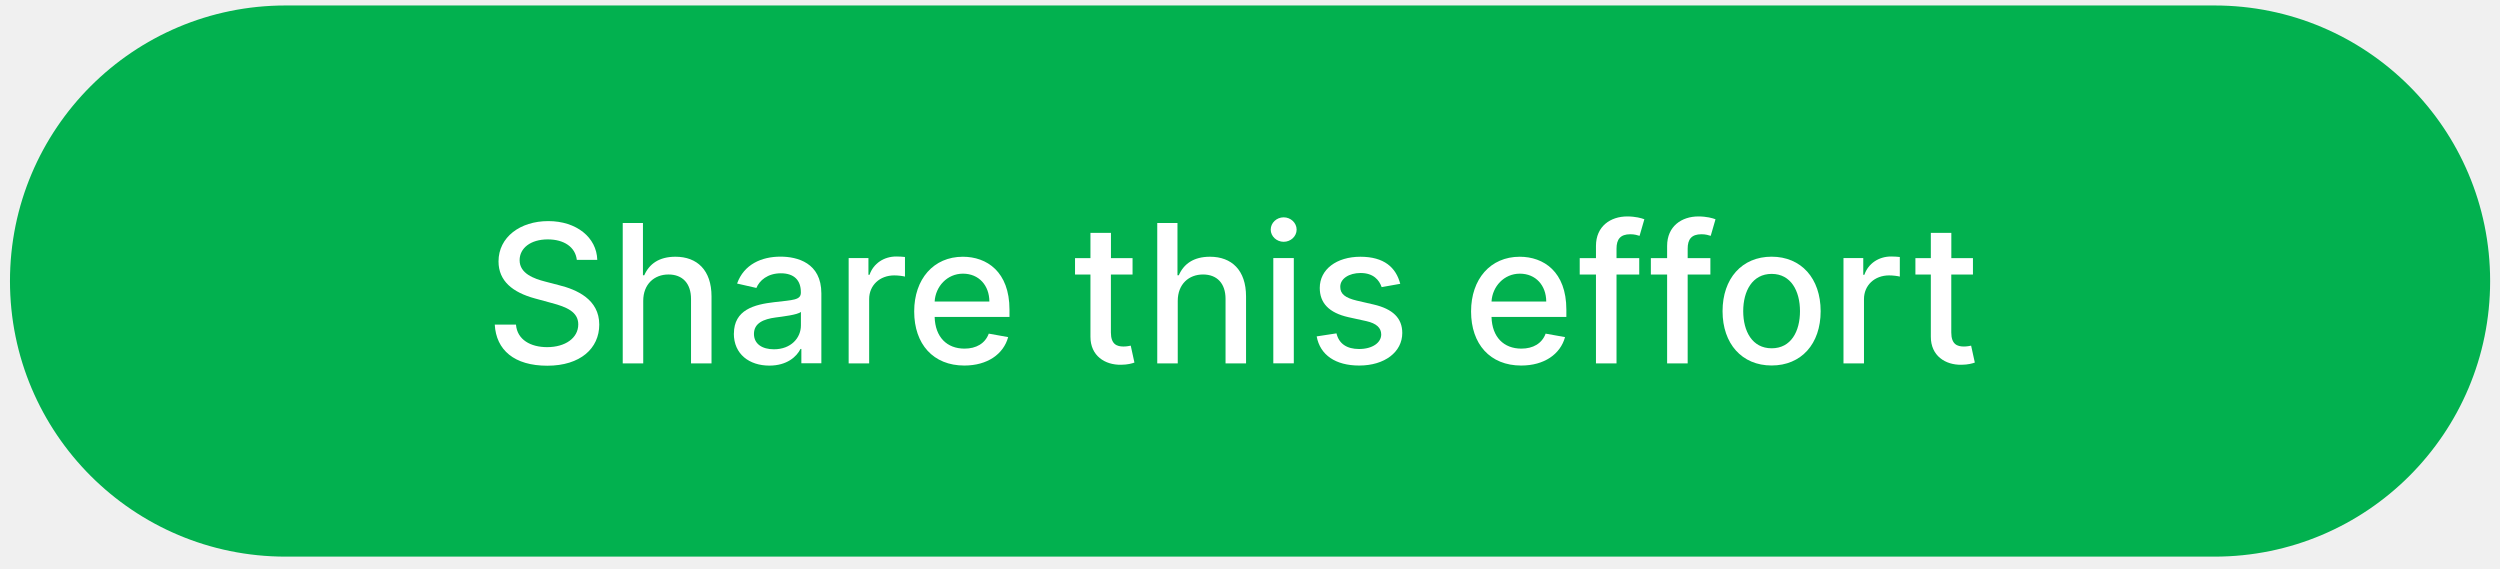
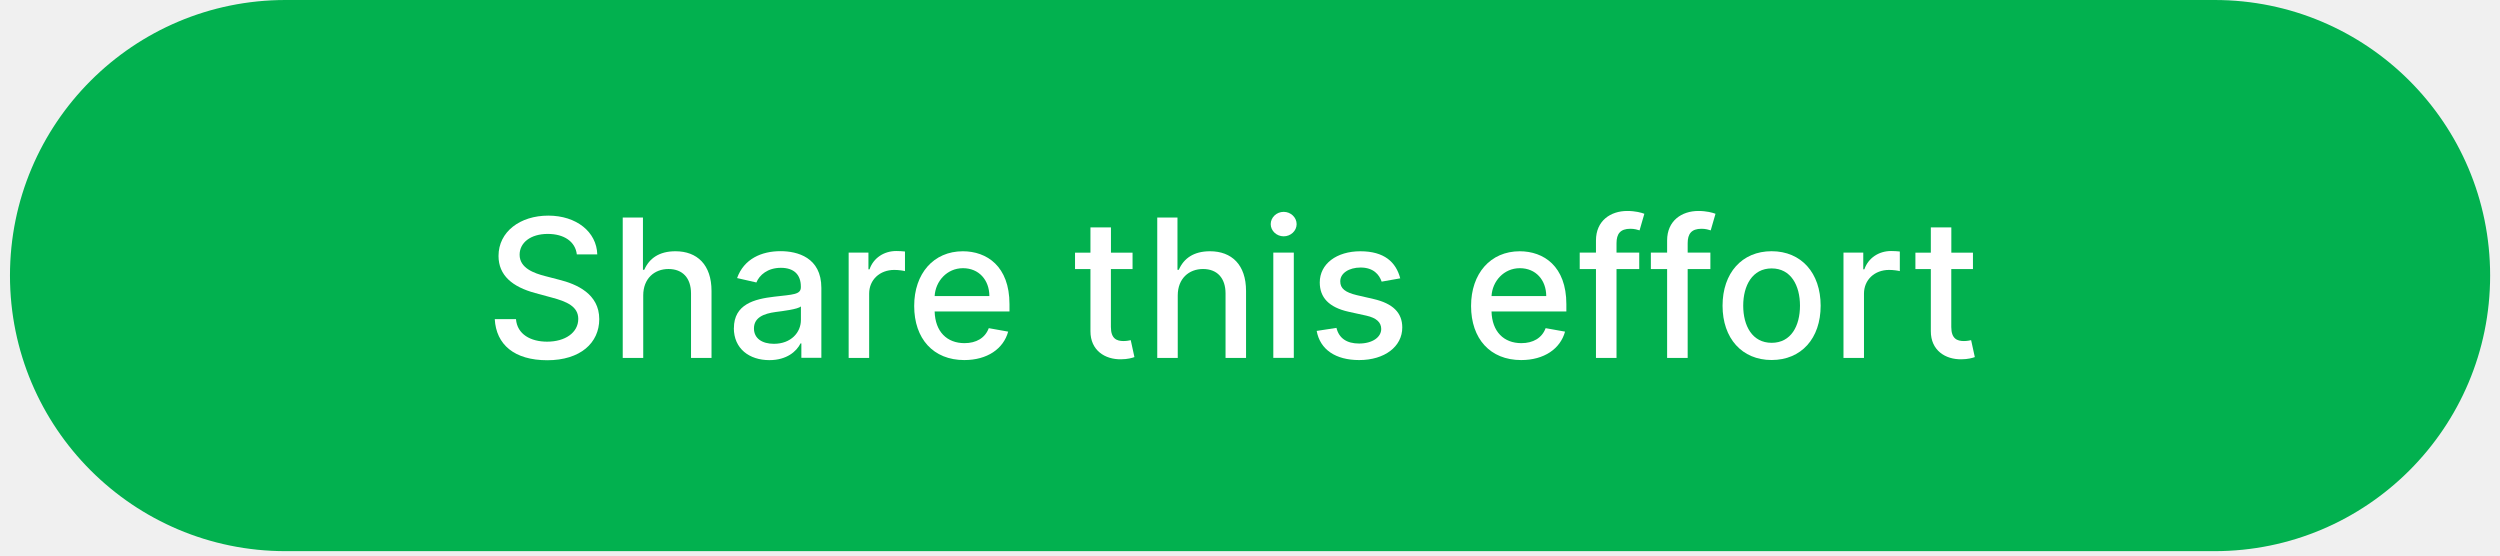
- <svg xmlns="http://www.w3.org/2000/svg" width="189" height="43" viewBox="0 0 189 43" fill="none">
-   <path d="M167.421 0.414H21.587C10.081 0.414 0.754 9.741 0.754 21.247C0.754 32.753 10.081 42.081 21.587 42.081H167.421C178.926 42.081 188.254 32.753 188.254 21.247C188.254 9.741 178.926 0.414 167.421 0.414Z" fill="#02B14F" />
-   <path d="M41.413 18.098C40.108 18.098 39.283 18.765 39.283 19.669C39.279 20.686 40.383 21.073 41.213 21.286L42.25 21.557C43.596 21.89 45.304 22.627 45.304 24.54C45.304 26.34 43.871 27.648 41.375 27.648C38.879 27.648 37.508 26.461 37.404 24.54H39.008C39.1 25.694 40.129 26.244 41.363 26.244C42.725 26.244 43.717 25.561 43.717 24.523C43.717 23.581 42.842 23.207 41.704 22.907L40.45 22.565C38.746 22.102 37.688 21.24 37.688 19.761C37.688 17.931 39.321 16.715 41.45 16.715C43.579 16.715 45.108 17.948 45.154 19.648H43.608C43.496 18.669 42.629 18.098 41.413 18.098Z" fill="white" />
-   <path d="M48.628 27.472H47.078V16.859H48.607V20.809H48.707C49.082 19.951 49.828 19.409 51.066 19.409C52.703 19.409 53.791 20.426 53.791 22.409V27.472H52.241V22.597C52.241 21.43 51.603 20.751 50.536 20.751C49.47 20.751 48.628 21.476 48.628 22.747V27.472Z" fill="white" />
-   <path d="M55.483 25.223C55.483 23.415 57.029 23.019 58.533 22.844C59.962 22.677 60.545 22.69 60.545 22.123V22.086C60.545 21.186 60.033 20.661 59.033 20.661C58.033 20.661 57.412 21.206 57.183 21.769L55.724 21.436C56.241 19.986 57.57 19.402 59.008 19.402C60.27 19.402 62.095 19.865 62.095 22.181V27.465H60.583V26.377H60.52C60.224 26.973 59.483 27.64 58.166 27.64C56.654 27.64 55.478 26.782 55.478 25.215L55.483 25.223ZM60.549 24.602V23.577C60.324 23.798 59.133 23.936 58.633 24.002C57.737 24.123 56.999 24.419 56.999 25.244C56.999 26.011 57.633 26.406 58.508 26.406C59.799 26.406 60.549 25.548 60.549 24.602Z" fill="white" />
-   <path d="M64.158 19.512H65.654V20.774H65.737C66.029 19.92 66.825 19.391 67.758 19.391C67.954 19.391 68.262 19.407 68.416 19.428V20.911C68.291 20.874 67.929 20.82 67.608 20.82C66.508 20.82 65.708 21.57 65.708 22.611V27.474H64.158V19.516V19.512Z" fill="white" />
-   <path d="M69.113 23.544C69.113 21.098 70.576 19.41 72.792 19.41C74.597 19.41 76.317 20.535 76.317 23.41V23.96H70.659C70.701 25.494 71.592 26.356 72.917 26.356C73.797 26.356 74.472 25.973 74.751 25.223L76.217 25.485C75.863 26.781 74.638 27.635 72.901 27.635C70.555 27.635 69.113 26.018 69.113 23.548V23.544ZM74.797 22.798C74.793 21.581 74.005 20.689 72.801 20.689C71.597 20.689 70.722 21.668 70.659 22.798H74.792H74.797Z" fill="white" />
-   <path d="M85.617 20.756H83.984V25.135C83.984 26.03 84.434 26.197 84.938 26.197C85.188 26.197 85.38 26.151 85.484 26.131L85.763 27.41C85.58 27.476 85.251 27.572 84.759 27.576C83.538 27.601 82.434 26.901 82.438 25.456V20.756H81.272V19.514H82.438V17.605H83.988V19.514H85.621V20.756H85.617Z" fill="white" />
-   <path d="M89.038 27.472H87.488V16.859H89.017V20.809H89.118C89.493 19.951 90.238 19.409 91.476 19.409C93.113 19.409 94.201 20.426 94.201 22.409V27.472H92.651V22.597C92.651 21.43 92.013 20.751 90.947 20.751C89.88 20.751 89.038 21.476 89.038 22.747V27.472Z" fill="white" />
-   <path d="M96.066 17.359C96.066 16.851 96.508 16.43 97.046 16.43C97.583 16.43 98.025 16.851 98.025 17.359C98.025 17.867 97.579 18.28 97.046 18.28C96.512 18.28 96.066 17.863 96.066 17.359ZM96.262 19.509H97.812V27.467H96.262V19.509Z" fill="white" />
-   <path d="M104.453 21.706C104.27 21.173 103.829 20.639 102.862 20.639C101.983 20.639 101.316 21.073 101.324 21.685C101.32 22.223 101.699 22.518 102.574 22.727L103.837 23.018C105.299 23.356 106.012 24.052 106.012 25.173C106.012 26.614 104.679 27.635 102.758 27.635C100.97 27.635 99.799 26.843 99.541 25.431L101.037 25.202C101.224 25.985 101.82 26.385 102.745 26.385C103.762 26.385 104.42 25.902 104.42 25.285C104.42 24.789 104.062 24.448 103.295 24.277L101.949 23.981C100.458 23.648 99.774 22.898 99.774 21.768C99.774 20.36 101.049 19.41 102.845 19.41C104.641 19.41 105.533 20.218 105.858 21.456L104.453 21.706Z" fill="white" />
-   <path d="M111.213 23.544C111.213 21.098 112.675 19.41 114.892 19.41C116.696 19.41 118.417 20.535 118.417 23.41V23.96H112.759C112.8 25.494 113.692 26.356 115.017 26.356C115.896 26.356 116.571 25.973 116.85 25.223L118.317 25.485C117.963 26.781 116.738 27.635 115 27.635C112.655 27.635 111.213 26.018 111.213 23.548V23.544ZM116.896 22.798C116.892 21.581 116.105 20.689 114.9 20.689C113.696 20.689 112.821 21.668 112.759 22.798H116.892H116.896Z" fill="white" />
-   <path d="M123.926 20.755H122.209V27.472H120.655V20.755H119.426V19.513H120.655V18.592C120.655 17.101 121.759 16.363 123.017 16.363C123.642 16.363 124.097 16.492 124.313 16.576L123.951 17.83C123.805 17.784 123.576 17.709 123.255 17.709C122.497 17.709 122.209 18.092 122.209 18.797V19.513H123.926V20.755Z" fill="white" />
-   <path d="M129.305 20.755H127.588V27.472H126.034V20.755H124.805V19.513H126.034V18.592C126.034 17.101 127.138 16.363 128.396 16.363C129.021 16.363 129.476 16.492 129.692 16.576L129.33 17.83C129.184 17.784 128.955 17.709 128.634 17.709C127.876 17.709 127.588 18.092 127.588 18.797V19.513H129.305V20.755Z" fill="white" />
-   <path d="M130.225 23.527C130.225 21.052 131.691 19.406 133.933 19.406C136.175 19.406 137.641 21.048 137.641 23.527C137.641 26.006 136.175 27.631 133.933 27.631C131.691 27.631 130.225 25.989 130.225 23.527ZM136.079 23.523C136.079 21.998 135.395 20.706 133.937 20.706C132.479 20.706 131.787 22.002 131.787 23.523C131.787 25.044 132.47 26.331 133.937 26.331C135.404 26.331 136.079 25.052 136.079 23.523Z" fill="white" />
-   <path d="M139.367 19.512H140.863V20.774H140.946C141.238 19.92 142.034 19.391 142.967 19.391C143.163 19.391 143.471 19.407 143.626 19.428V20.911C143.501 20.874 143.138 20.82 142.817 20.82C141.717 20.82 140.917 21.57 140.917 22.611V27.474H139.367V19.516V19.512Z" fill="white" />
-   <path d="M149.151 20.756H147.517V25.135C147.517 26.03 147.967 26.197 148.471 26.197C148.721 26.197 148.913 26.151 149.017 26.131L149.296 27.41C149.113 27.476 148.784 27.572 148.292 27.576C147.071 27.601 145.967 26.901 145.971 25.456V20.756H144.805V19.514H145.971V17.605H147.521V19.514H149.155V20.756H149.151Z" fill="white" />
+ <svg xmlns="http://www.w3.org/2000/svg" width="189" height="42" viewBox="0 0 189 42" fill="none">
+   <path d="M167.421 0H21.587C10.081 0 0.754 9.327 0.754 20.833C0.754 32.339 10.081 41.667 21.587 41.667H167.421C178.926 41.667 188.254 32.339 188.254 20.833C188.254 9.327 178.926 0 167.421 0Z" fill="#02B14F" />
+   <path d="M41.413 17.684C40.108 17.684 39.283 18.351 39.283 19.255C39.279 20.272 40.383 20.659 41.213 20.872L42.25 21.142C43.596 21.476 45.304 22.213 45.304 24.126C45.304 25.926 43.871 27.234 41.375 27.234C38.879 27.234 37.508 26.047 37.404 24.126H39.008C39.1 25.28 40.129 25.83 41.363 25.83C42.725 25.83 43.717 25.147 43.717 24.109C43.717 23.167 42.842 22.793 41.704 22.492L40.45 22.151C38.746 21.688 37.688 20.826 37.688 19.347C37.688 17.517 39.321 16.301 41.45 16.301C43.579 16.301 45.108 17.534 45.154 19.234H43.608C43.496 18.255 42.629 17.684 41.413 17.684Z" fill="white" />
+   <path d="M48.628 27.058H47.078V16.445H48.607V20.395H48.707C49.082 19.537 49.828 18.995 51.066 18.995C52.703 18.995 53.791 20.012 53.791 21.995V27.058H52.241V22.183C52.241 21.016 51.603 20.337 50.536 20.337C49.47 20.337 48.628 21.062 48.628 22.333V27.058Z" fill="white" />
+   <path d="M55.483 24.809C55.483 23.001 57.029 22.605 58.533 22.43C59.962 22.263 60.545 22.276 60.545 21.709V21.672C60.545 20.772 60.033 20.247 59.033 20.247C58.033 20.247 57.412 20.792 57.183 21.355L55.724 21.022C56.241 19.572 57.57 18.988 59.008 18.988C60.27 18.988 62.095 19.451 62.095 21.767V27.051H60.583V25.963H60.52C60.224 26.559 59.483 27.226 58.166 27.226C56.654 27.226 55.478 26.367 55.478 24.801L55.483 24.809ZM60.549 24.188V23.163C60.324 23.384 59.133 23.521 58.633 23.588C57.737 23.709 56.999 24.005 56.999 24.83C56.999 25.597 57.633 25.992 58.508 25.992C59.799 25.992 60.549 25.134 60.549 24.188Z" fill="white" />
+   <path d="M64.158 19.097H65.654V20.36H65.737C66.029 19.506 66.825 18.977 67.758 18.977C67.954 18.977 68.262 18.993 68.416 19.014V20.497C68.291 20.46 67.929 20.406 67.608 20.406C66.508 20.406 65.708 21.156 65.708 22.197V27.06H64.158V19.102V19.097Z" fill="white" />
+   <path d="M69.113 23.129C69.113 20.684 70.576 18.996 72.792 18.996C74.597 18.996 76.317 20.121 76.317 22.996V23.546H70.659C70.701 25.079 71.592 25.942 72.917 25.942C73.797 25.942 74.472 25.559 74.751 24.809L76.217 25.071C75.863 26.367 74.638 27.221 72.901 27.221C70.555 27.221 69.113 25.604 69.113 23.134V23.129ZM74.797 22.384C74.793 21.167 74.005 20.275 72.801 20.275C71.597 20.275 70.722 21.254 70.659 22.384H74.792H74.797Z" fill="white" />
+   <path d="M85.617 20.341H83.984V24.721C83.984 25.616 84.434 25.783 84.938 25.783C85.188 25.783 85.38 25.737 85.484 25.716L85.763 26.996C85.58 27.062 85.251 27.158 84.759 27.162C83.538 27.187 82.434 26.487 82.438 25.041V20.341H81.272V19.1H82.438V17.191H83.988V19.1H85.621V20.341H85.617Z" fill="white" />
+   <path d="M89.038 27.058H87.488V16.445H89.017V20.395H89.118C89.493 19.537 90.238 18.995 91.476 18.995C93.113 18.995 94.201 20.012 94.201 21.995V27.058H92.651V22.183C92.651 21.016 92.013 20.337 90.947 20.337C89.88 20.337 89.038 21.062 89.038 22.333V27.058Z" fill="white" />
+   <path d="M96.066 16.945C96.066 16.436 96.508 16.016 97.046 16.016C97.583 16.016 98.025 16.436 98.025 16.945C98.025 17.453 97.579 17.866 97.046 17.866C96.512 17.866 96.066 17.449 96.066 16.945ZM96.262 19.095H97.812V27.053H96.262V19.095Z" fill="white" />
+   <path d="M104.453 21.292C104.27 20.759 103.829 20.225 102.862 20.225C101.983 20.225 101.316 20.659 101.324 21.271C101.32 21.809 101.699 22.104 102.574 22.313L103.837 22.604C105.299 22.942 106.012 23.638 106.012 24.759C106.012 26.2 104.679 27.221 102.758 27.221C100.97 27.221 99.799 26.429 99.541 25.017L101.037 24.788C101.224 25.571 101.82 25.971 102.745 25.971C103.762 25.971 104.42 25.488 104.42 24.871C104.42 24.375 104.062 24.034 103.295 23.863L101.949 23.567C100.458 23.234 99.774 22.484 99.774 21.354C99.774 19.946 101.049 18.996 102.845 18.996C104.641 18.996 105.533 19.804 105.858 21.042L104.453 21.292Z" fill="white" />
+   <path d="M111.213 23.129C111.213 20.684 112.675 18.996 114.892 18.996C116.696 18.996 118.417 20.121 118.417 22.996V23.546H112.759C112.8 25.079 113.692 25.942 115.017 25.942C115.896 25.942 116.571 25.559 116.85 24.809L118.317 25.071C117.963 26.367 116.738 27.221 115 27.221C112.655 27.221 111.213 25.604 111.213 23.134V23.129ZM116.896 22.384C116.892 21.167 116.105 20.275 114.9 20.275C113.696 20.275 112.821 21.254 112.759 22.384H116.892H116.896Z" fill="white" />
+   <path d="M123.926 20.341H122.209V27.058H120.655V20.341H119.426V19.099H120.655V18.178C120.655 16.687 121.759 15.949 123.017 15.949C123.642 15.949 124.097 16.078 124.313 16.162L123.951 17.416C123.805 17.37 123.576 17.295 123.255 17.295C122.497 17.295 122.209 17.678 122.209 18.383V19.099H123.926V20.341Z" fill="white" />
+   <path d="M129.305 20.341H127.588V27.058H126.034V20.341H124.805V19.099H126.034V18.178C126.034 16.687 127.138 15.949 128.396 15.949C129.021 15.949 129.476 16.078 129.692 16.162L129.33 17.416C129.184 17.37 128.955 17.295 128.634 17.295C127.876 17.295 127.588 17.678 127.588 18.383V19.099H129.305V20.341Z" fill="white" />
+   <path d="M130.225 23.113C130.225 20.638 131.691 18.992 133.933 18.992C136.175 18.992 137.641 20.634 137.641 23.113C137.641 25.592 136.175 27.217 133.933 27.217C131.691 27.217 130.225 25.576 130.225 23.113ZM136.079 23.109C136.079 21.584 135.395 20.292 133.937 20.292C132.479 20.292 131.787 21.588 131.787 23.109C131.787 24.63 132.47 25.917 133.937 25.917C135.404 25.917 136.079 24.638 136.079 23.109Z" fill="white" />
+   <path d="M139.367 19.097H140.863V20.36H140.946C141.238 19.506 142.034 18.977 142.967 18.977C143.163 18.977 143.471 18.993 143.626 19.014V20.497C143.501 20.46 143.138 20.406 142.817 20.406C141.717 20.406 140.917 21.156 140.917 22.197V27.06H139.367V19.102V19.097Z" fill="white" />
+   <path d="M149.151 20.341H147.517V24.721C147.517 25.616 147.967 25.783 148.471 25.783C148.721 25.783 148.913 25.737 149.017 25.716L149.296 26.996C149.113 27.062 148.784 27.158 148.292 27.162C147.071 27.187 145.967 26.487 145.971 25.041V20.341H144.805V19.1H145.971V17.191H147.521V19.1H149.155V20.341H149.151Z" fill="white" />
</svg>
